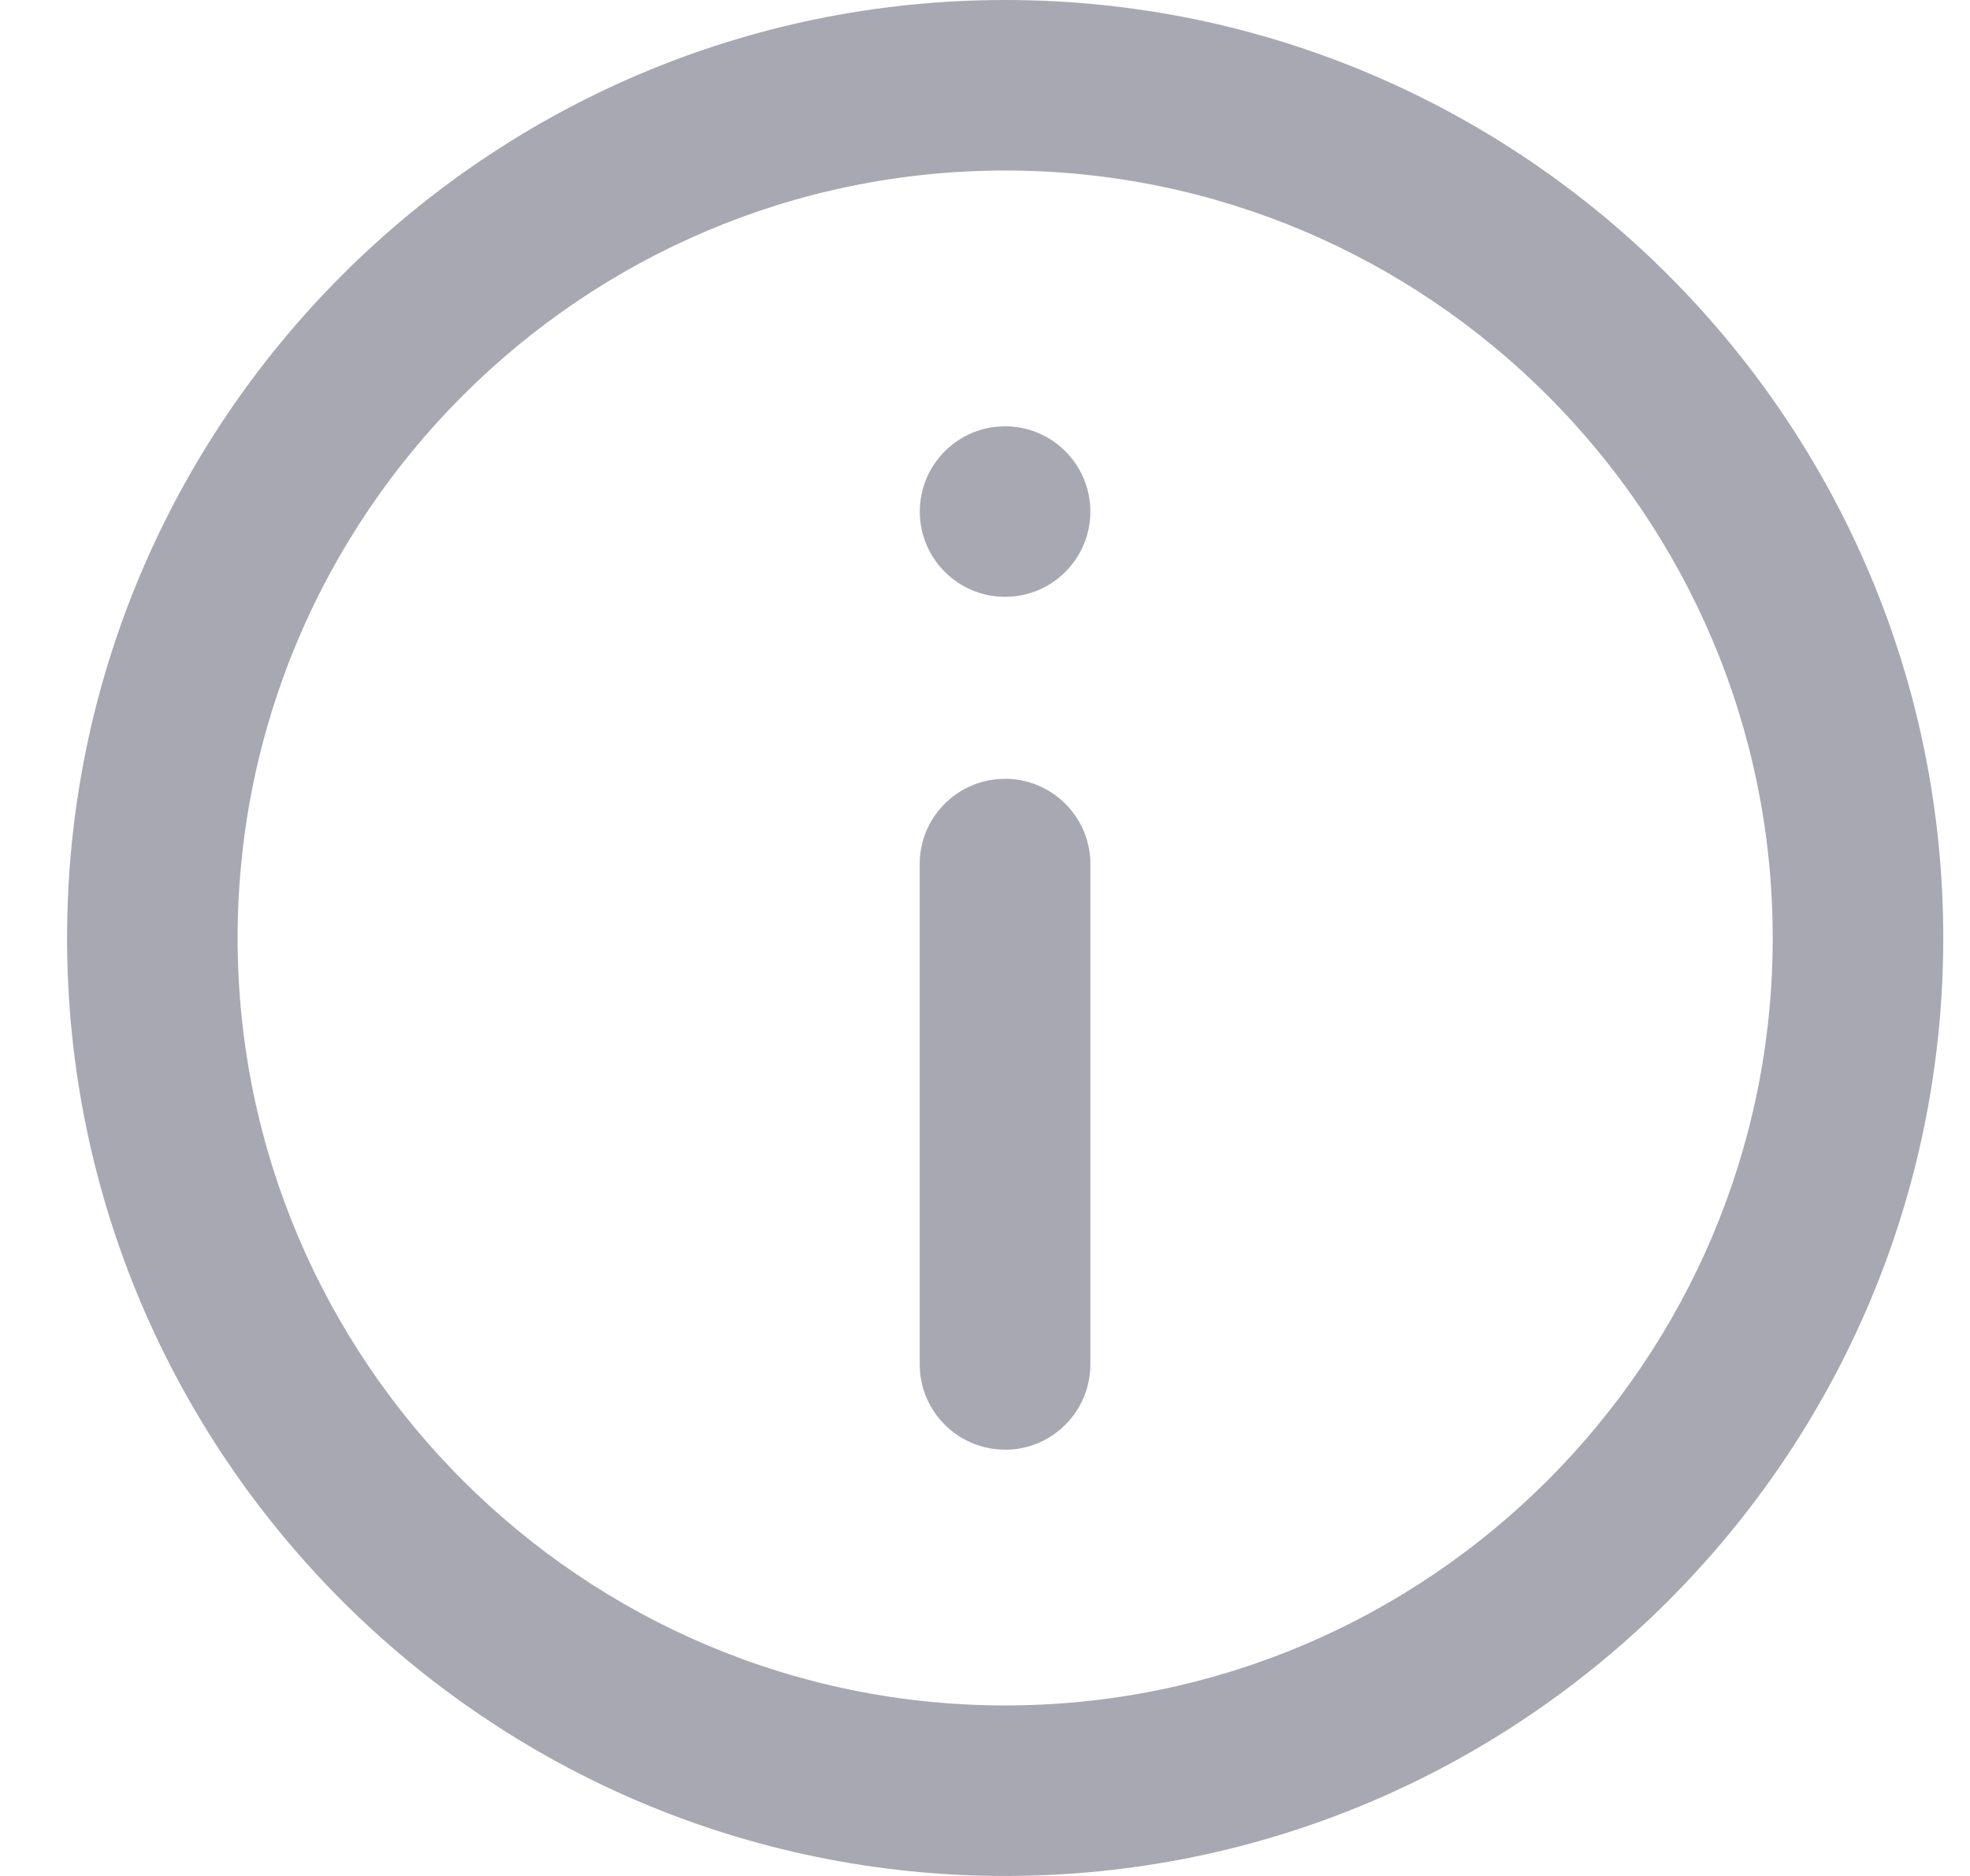
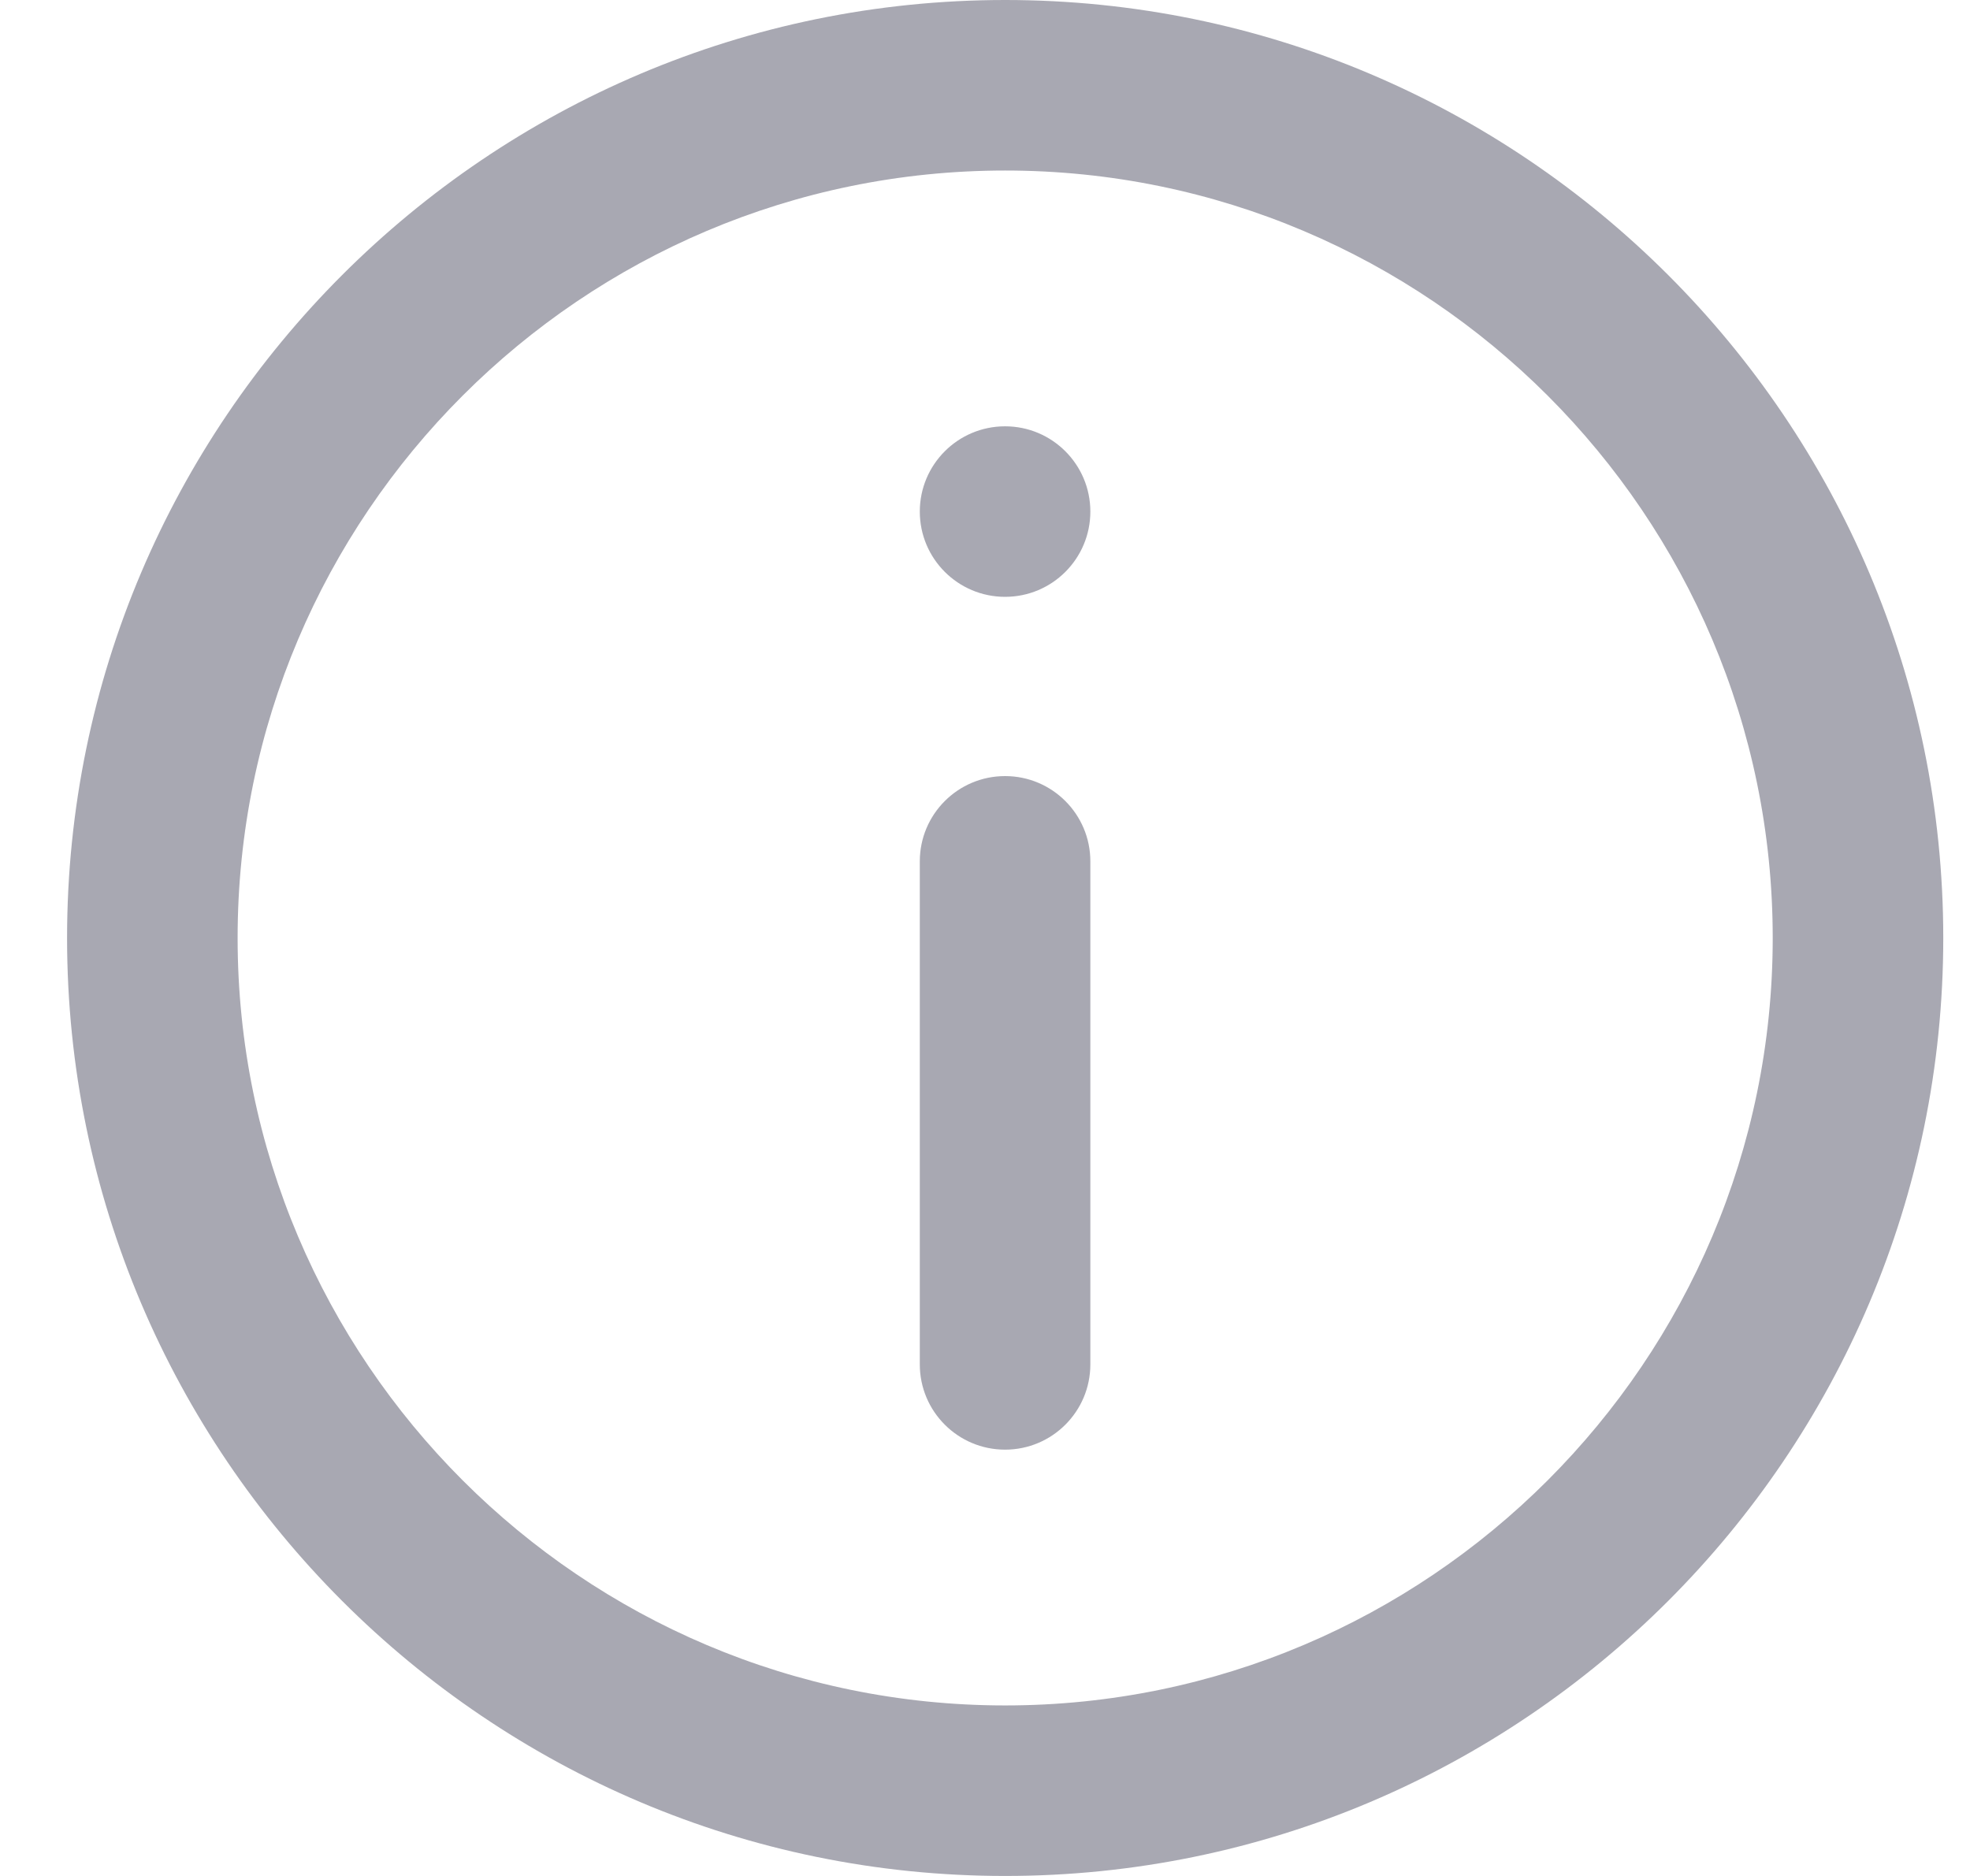
- <svg xmlns="http://www.w3.org/2000/svg" width="21" height="20" fill="none">
-   <path d="M10.715 20c-5.514 0-10-4.486-10-10s4.486-10 10-10 10 4.486 10 10-4.486 10-10 10Zm0-18.182C6.204 1.818 2.533 5.49 2.533 10c0 4.51 3.671 8.182 8.182 8.182 4.51 0 8.182-3.671 8.182-8.182 0-4.51-3.671-8.182-8.182-8.182Z" fill="#A8A8B2" />
-   <path d="M10.714 15.455a.91.91 0 0 1-.91-.909V9.183a.91.91 0 0 1 1.819 0v5.363a.91.91 0 0 1-.91.91ZM11.623 5.454a.909.909 0 1 0-1.818 0 .909.909 0 0 0 1.818 0Z" fill="#A8A8B2" />
+ <svg xmlns="http://www.w3.org/2000/svg" width="21" height="20" viewBox="0 0 21 20" fill="none">
+   <path d="M10.715 20C5.201 20 0.715 15.514 0.715 10C0.715 4.486 5.201 0 10.715 0C16.229 0 20.715 4.486 20.715 10C20.715 15.514 16.229 20 10.715 20ZM10.715 1.818C6.204 1.818 2.533 5.489 2.533 10C2.533 14.511 6.204 18.182 10.715 18.182C15.226 18.182 18.897 14.511 18.897 10C18.897 5.489 15.226 1.818 10.715 1.818Z" fill="#A8A8B2" />
+   <path d="M10.714 15.455C10.212 15.455 9.805 15.048 9.805 14.546V9.183C9.805 8.681 10.212 8.274 10.714 8.274C11.216 8.274 11.623 8.681 11.623 9.183V14.546C11.623 15.048 11.216 15.455 10.714 15.455Z" fill="#A8A8B2" />
+   <path d="M11.623 5.454C11.623 4.952 11.216 4.545 10.714 4.545C10.212 4.545 9.805 4.952 9.805 5.454C9.805 5.956 10.212 6.363 10.714 6.363C11.216 6.363 11.623 5.956 11.623 5.454Z" fill="#A8A8B2" />
</svg>
